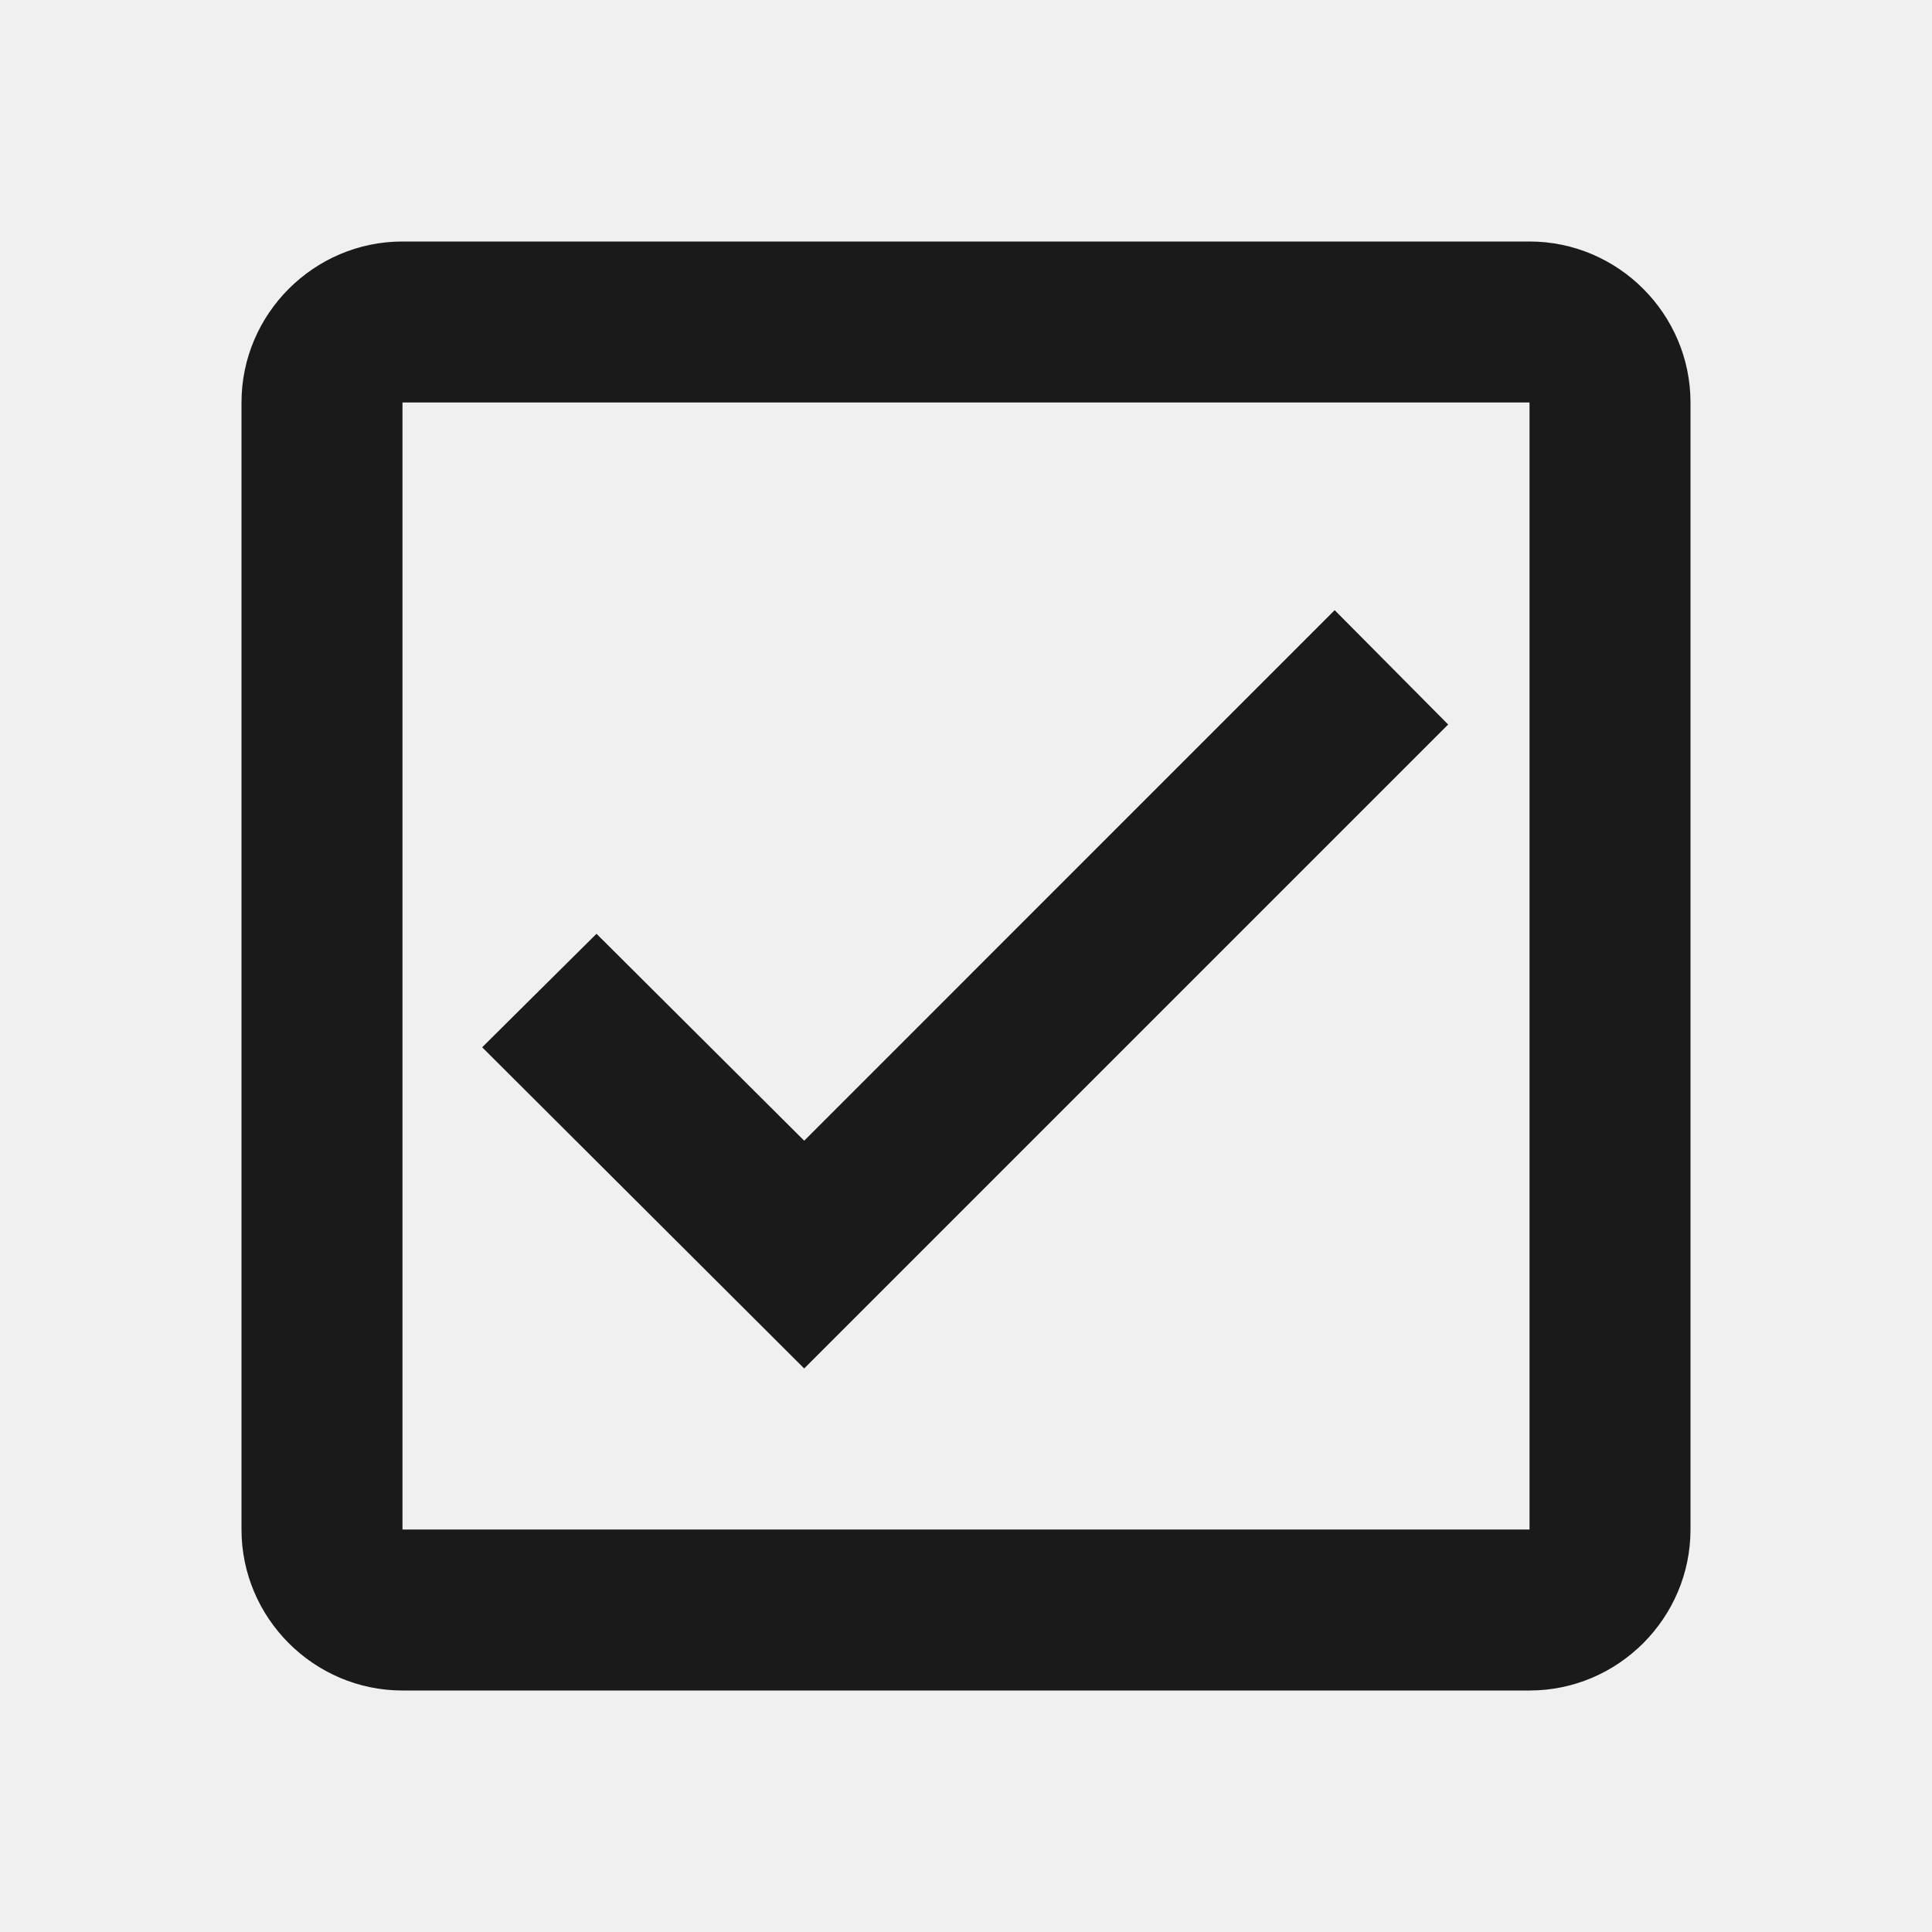
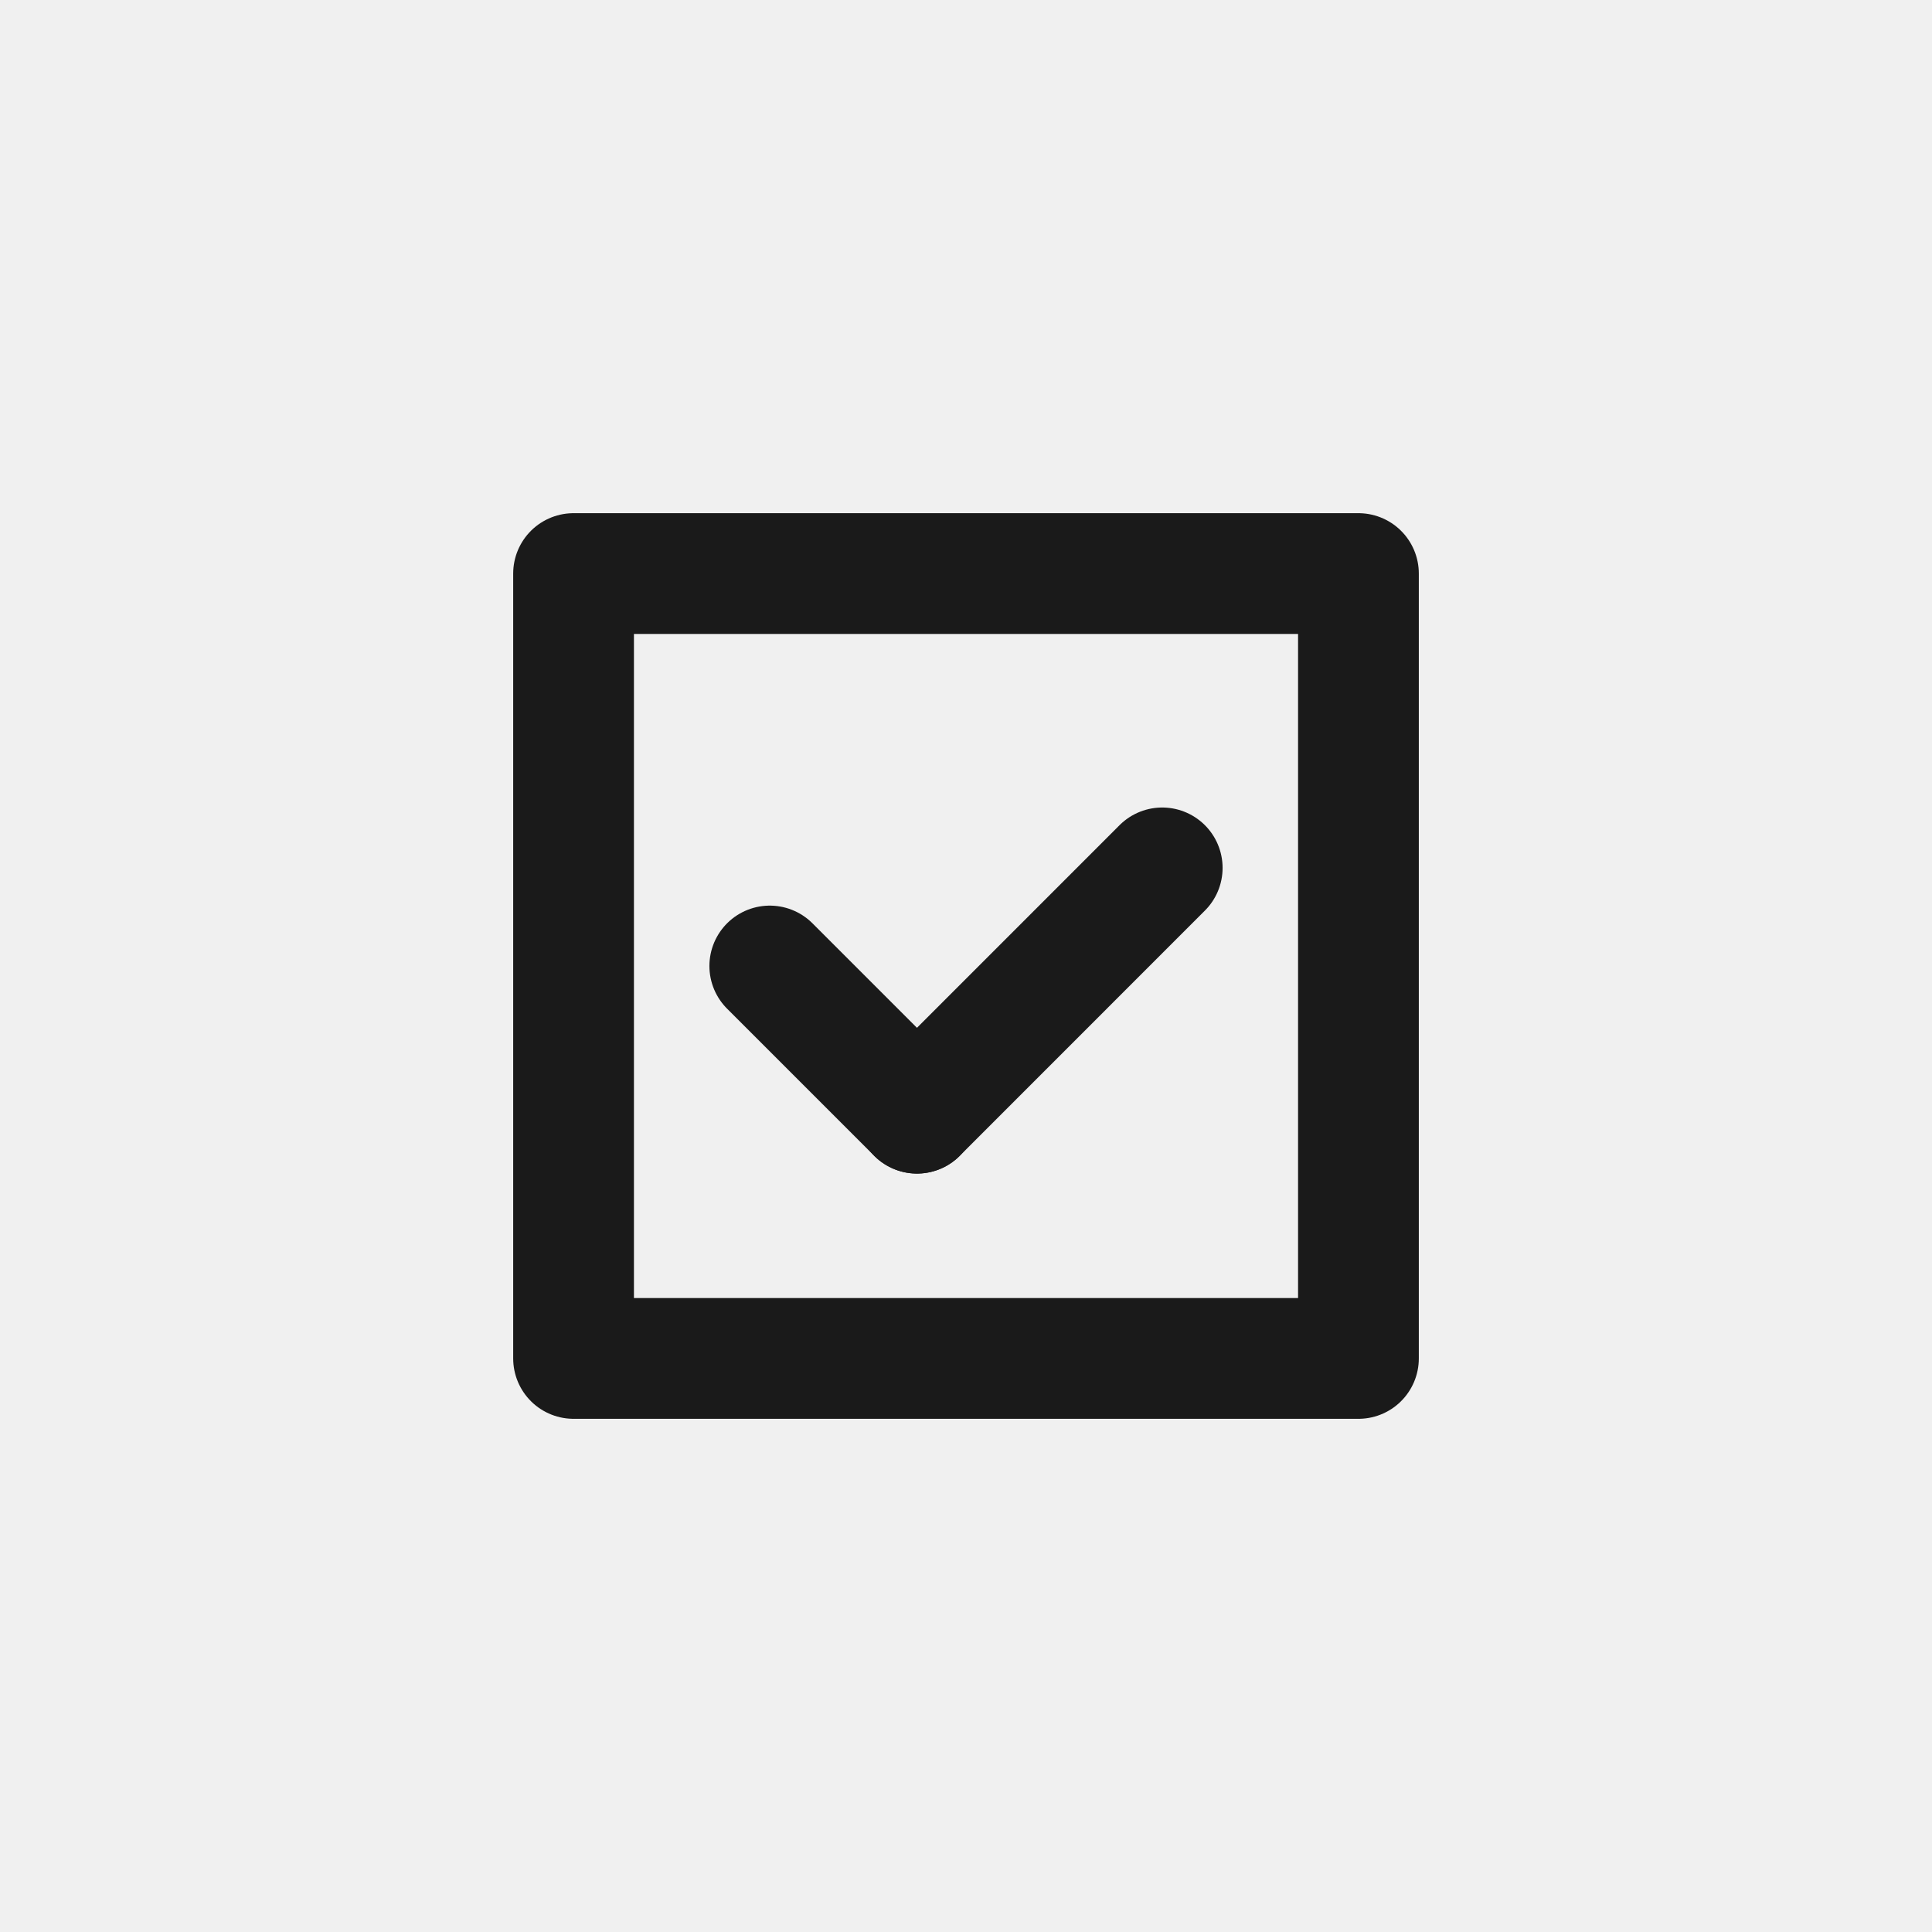
- <svg xmlns="http://www.w3.org/2000/svg" width="28" height="28" viewBox="0 0 28 28" fill="none">
-   <g clip-path="url(#clip0_587_488)">
-     <path d="M22.167 3.5H5.833C4.55 3.5 3.5 4.55 3.5 5.833V22.167C3.5 23.45 4.55 24.5 5.833 24.5H22.167C23.45 24.5 24.5 23.45 24.5 22.167V5.833C24.5 4.55 23.45 3.5 22.167 3.5ZM22.167 22.167H5.833V5.833H22.167V22.167ZM20.988 10.5L19.343 8.843L11.655 16.532L8.645 13.533L6.988 15.178L11.655 19.833L20.988 10.5Z" fill="#1A1A1A" />
-   </g>
-   <defs>
-     <clipPath id="clip0_587_488">
-       <rect width="28" height="28" fill="white" />
-     </clipPath>
-   </defs>
+ <svg xmlns="http://www.w3.org/2000/svg" width="32" height="32" viewBox="0 0 32 32" fill="none">
+   <rect x="9.5" y="9.5" width="13" height="13" stroke="#1A1A1A" stroke-width="2" stroke-linecap="round" stroke-linejoin="round" />
+   <path d="M12.75 16L15.188 18.438" stroke="#1A1A1A" stroke-width="2" stroke-linecap="round" />
+   <path d="M19.25 14.375L15.188 18.438" stroke="#1A1A1A" stroke-width="2" stroke-linecap="round" />
</svg>
